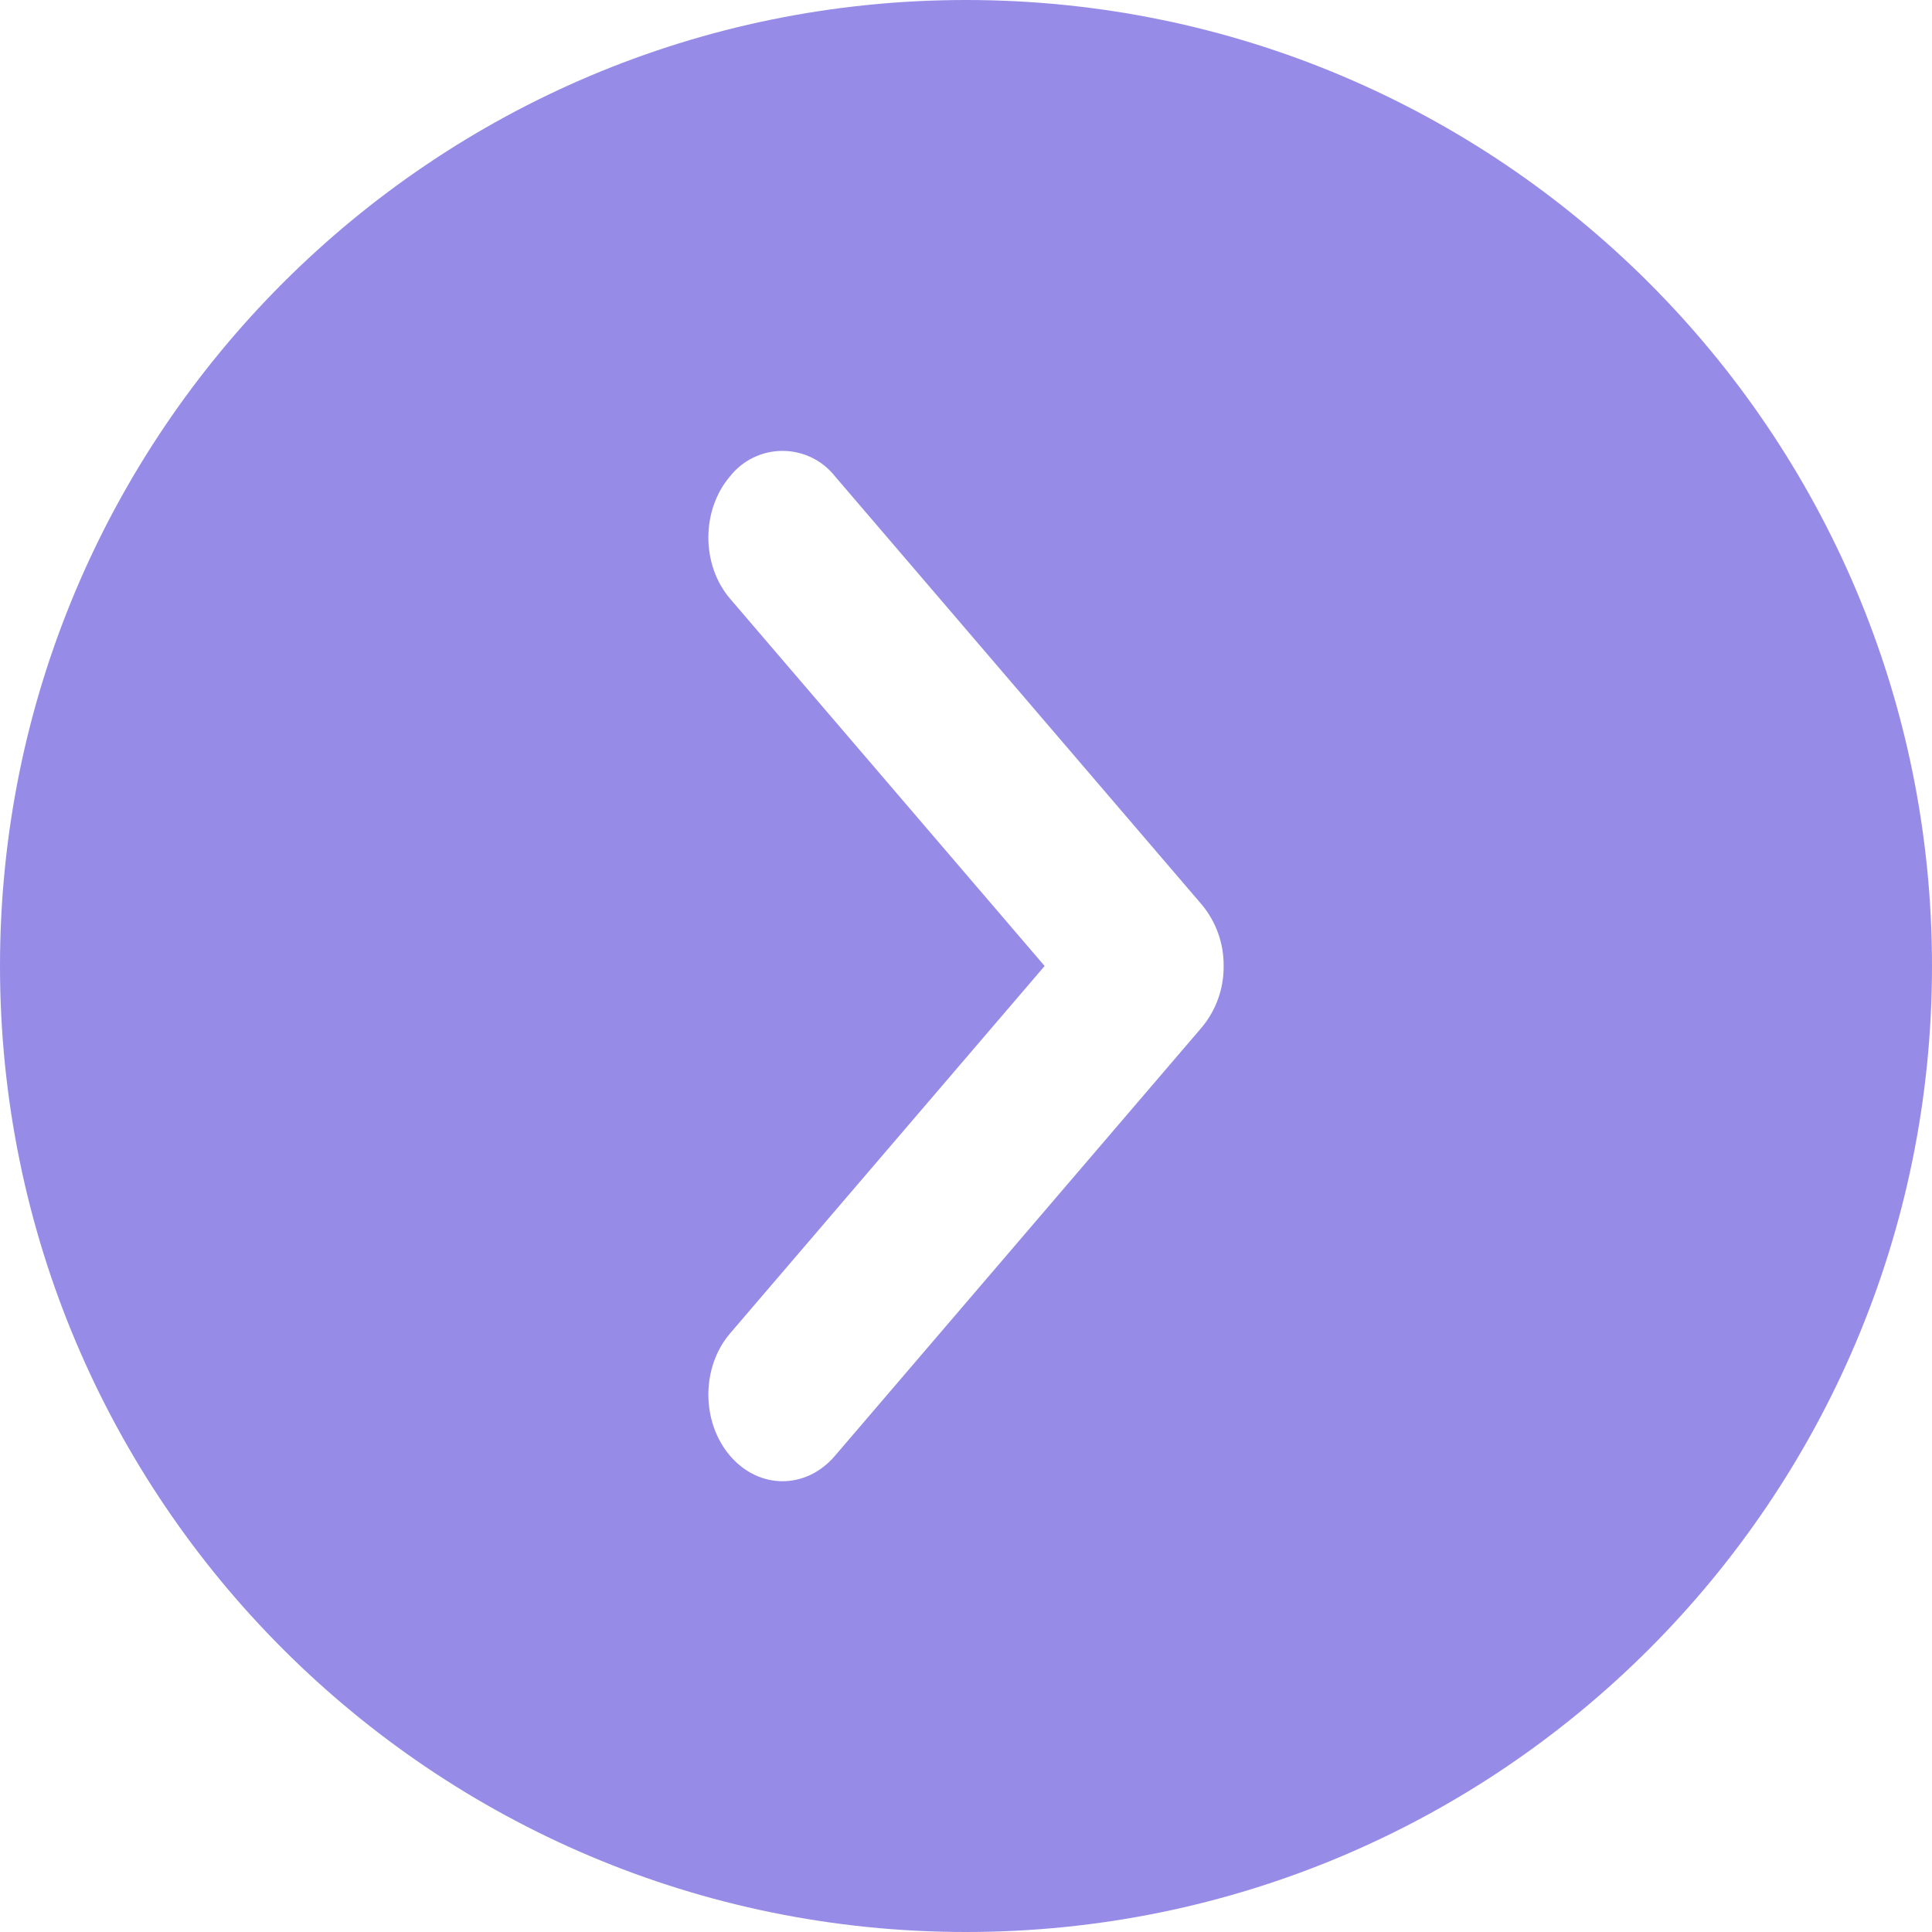
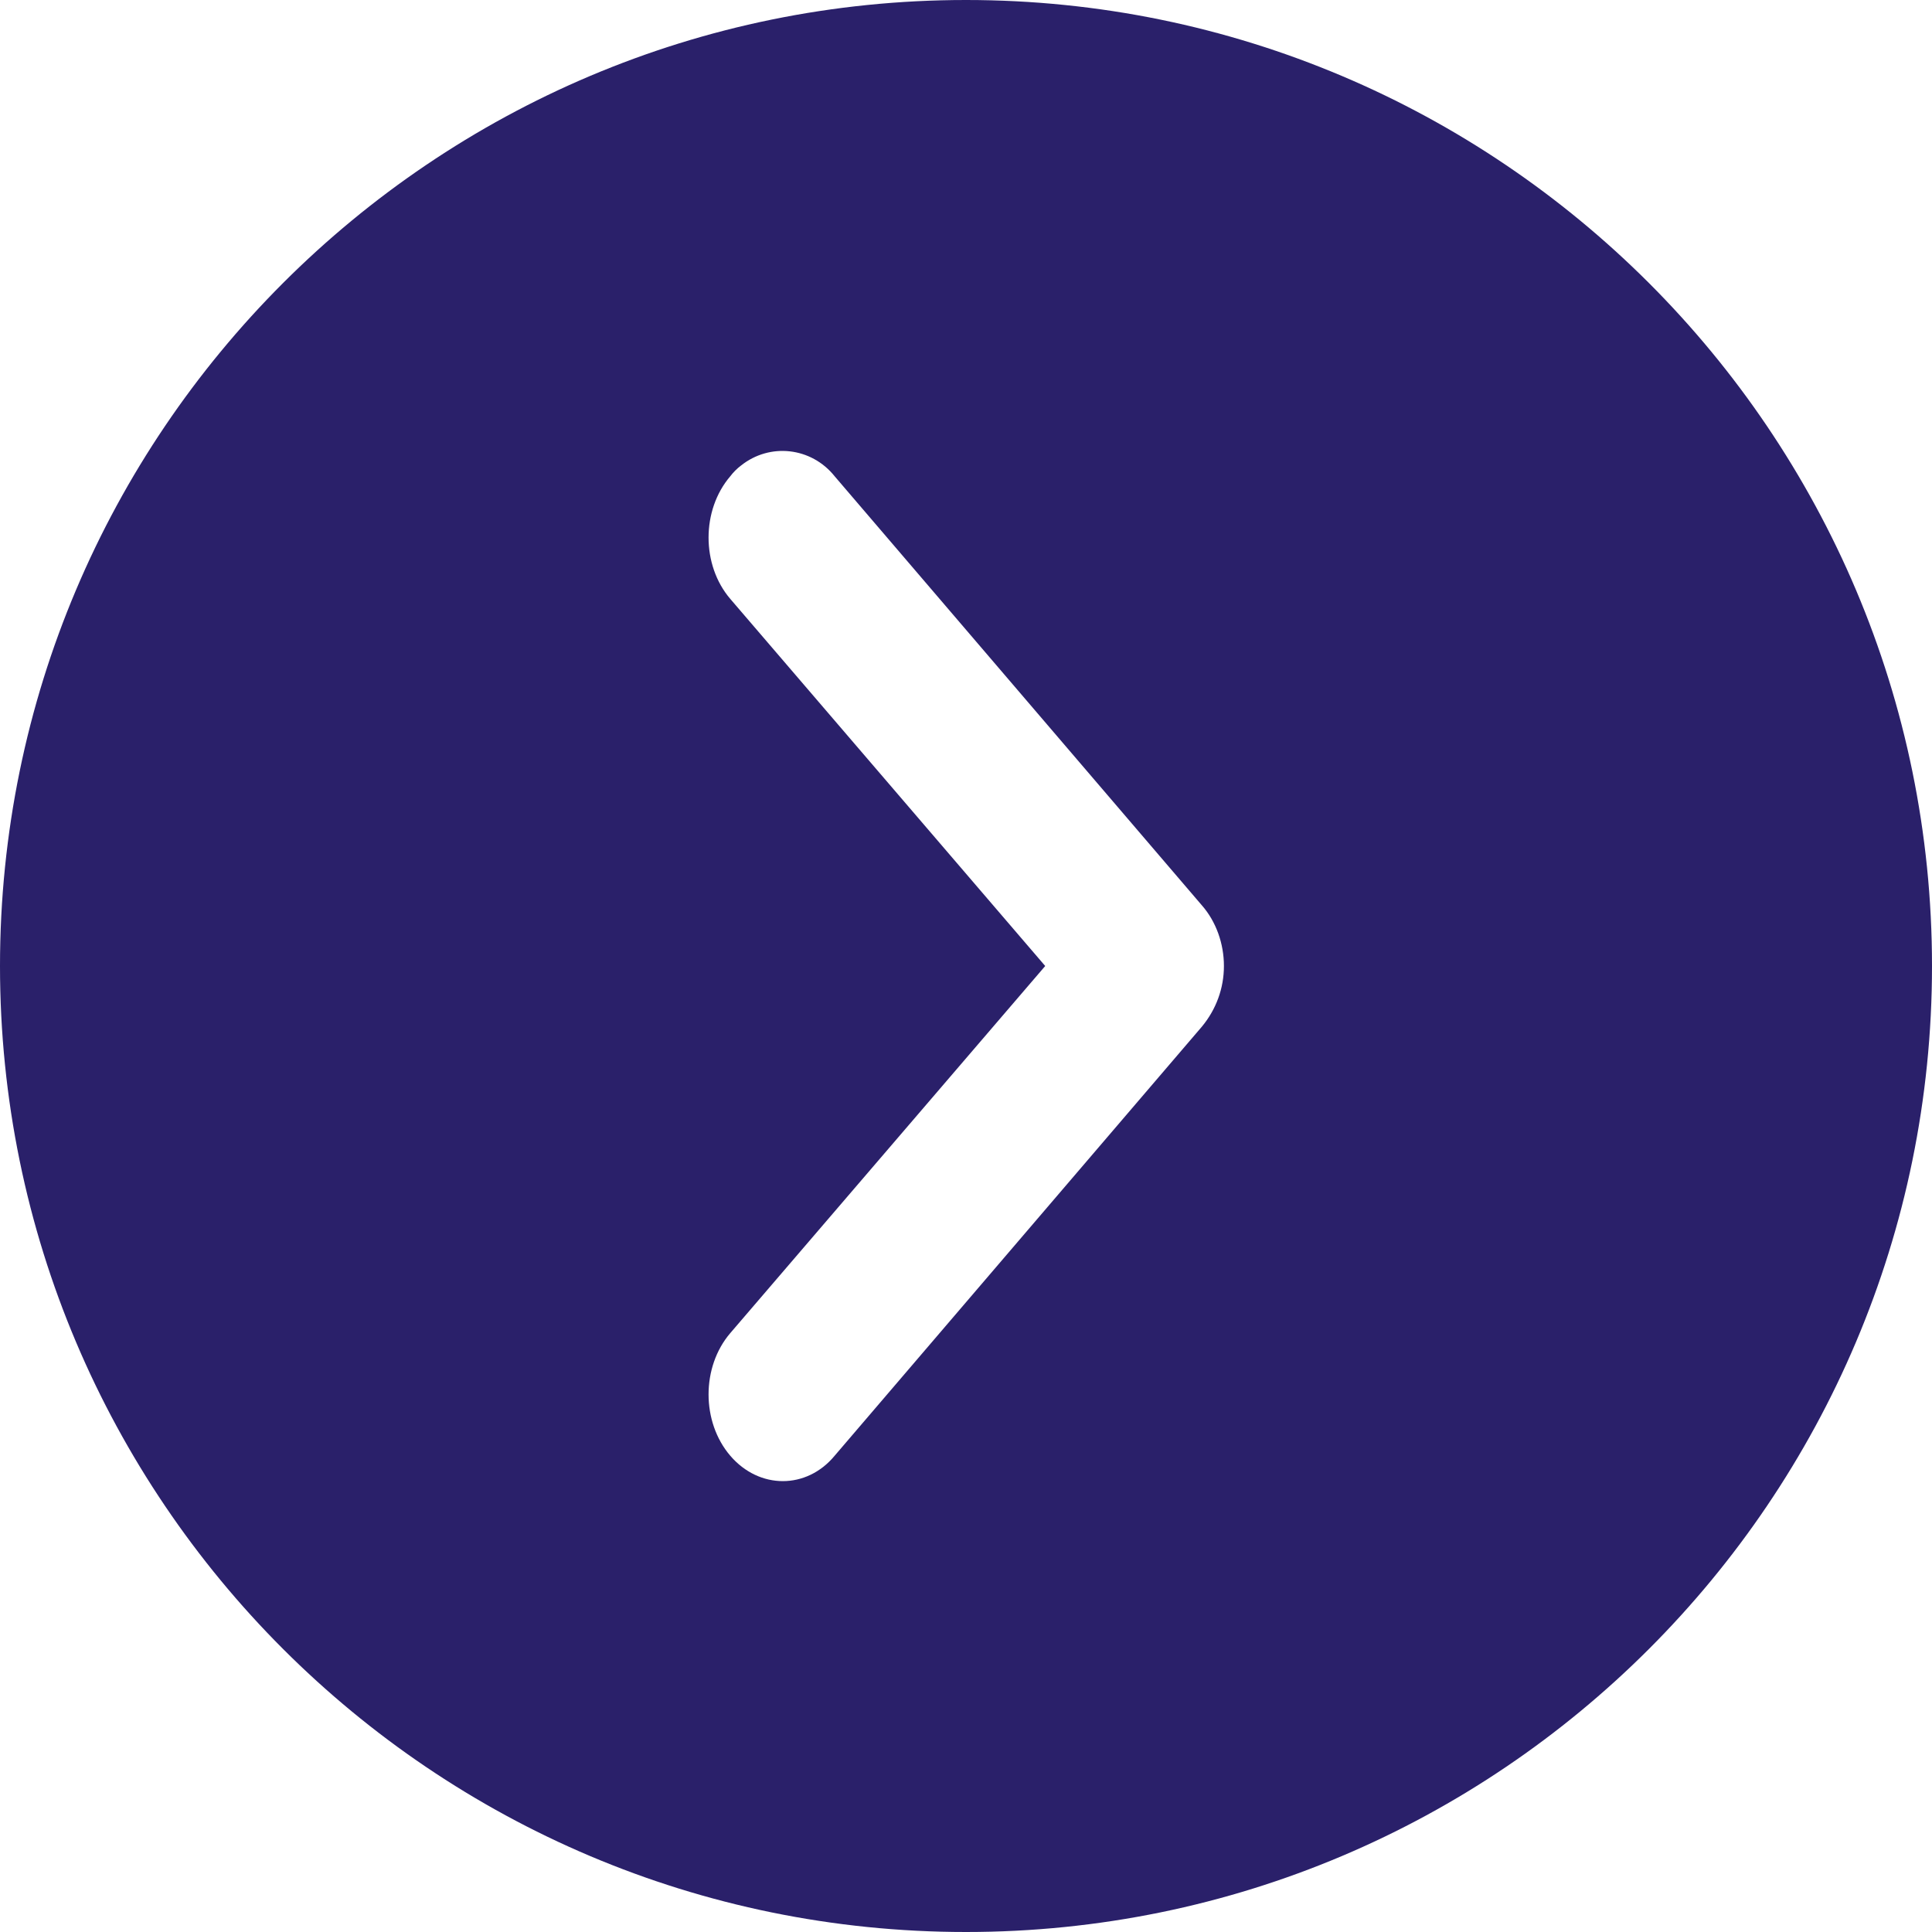
- <svg xmlns="http://www.w3.org/2000/svg" t="1612441481382" class="icon" viewBox="0 0 1024 1024" version="1.1" p-id="5430" width="200" height="200">
-   <defs>
-     <style type="text/css" />
-   </defs>
-   <path d="M512 1024C229.222 1024 0 794.778 0 512S229.222 0 512 0s512 229.222 512 512-229.222 512-512 512z m-125.03-317.286c-15.36 17.92-15.36 47.002 0 64.922s40.243 17.92 55.552 0l194.509-227.174a49.971 49.971 0 0 0 11.52-32.461 49.971 49.971 0 0 0-11.52-32.461L442.522 252.416a35.43 35.43 0 0 0-55.552 0c-15.36 17.92-15.36 47.002 0 64.922L553.677 512l-166.707 194.714z" fill="#968CE8" p-id="5431" />
+ <svg xmlns="http://www.w3.org/2000/svg" version="1.1" id="Layer_1" x="0px" y="0px" viewBox="0 0 200 200" style="enable-background:new 0 0 200 200;" xml:space="preserve">
+   <style type="text/css">
+ 	.st0{fill:#2A206A;}
+ </style>
+   <path class="st0" d="M100,200C44.8,200,0,155.2,0,100S44.8,0,100,0s100,44.8,100,100S155.2,200,100,200z M75.6,138  c-3,3.5-3,9.2,0,12.7c3,3.5,7.9,3.5,10.8,0l38-44.4c1.5-1.8,2.3-4,2.3-6.3c0-2.3-0.8-4.6-2.3-6.3l-38-44.4c-2.4-3-6.7-3.5-9.7-1.1  c-0.4,0.3-0.8,0.7-1.1,1.1c-3,3.5-3,9.2,0,12.7l32.6,38L75.6,138z" />
</svg>
